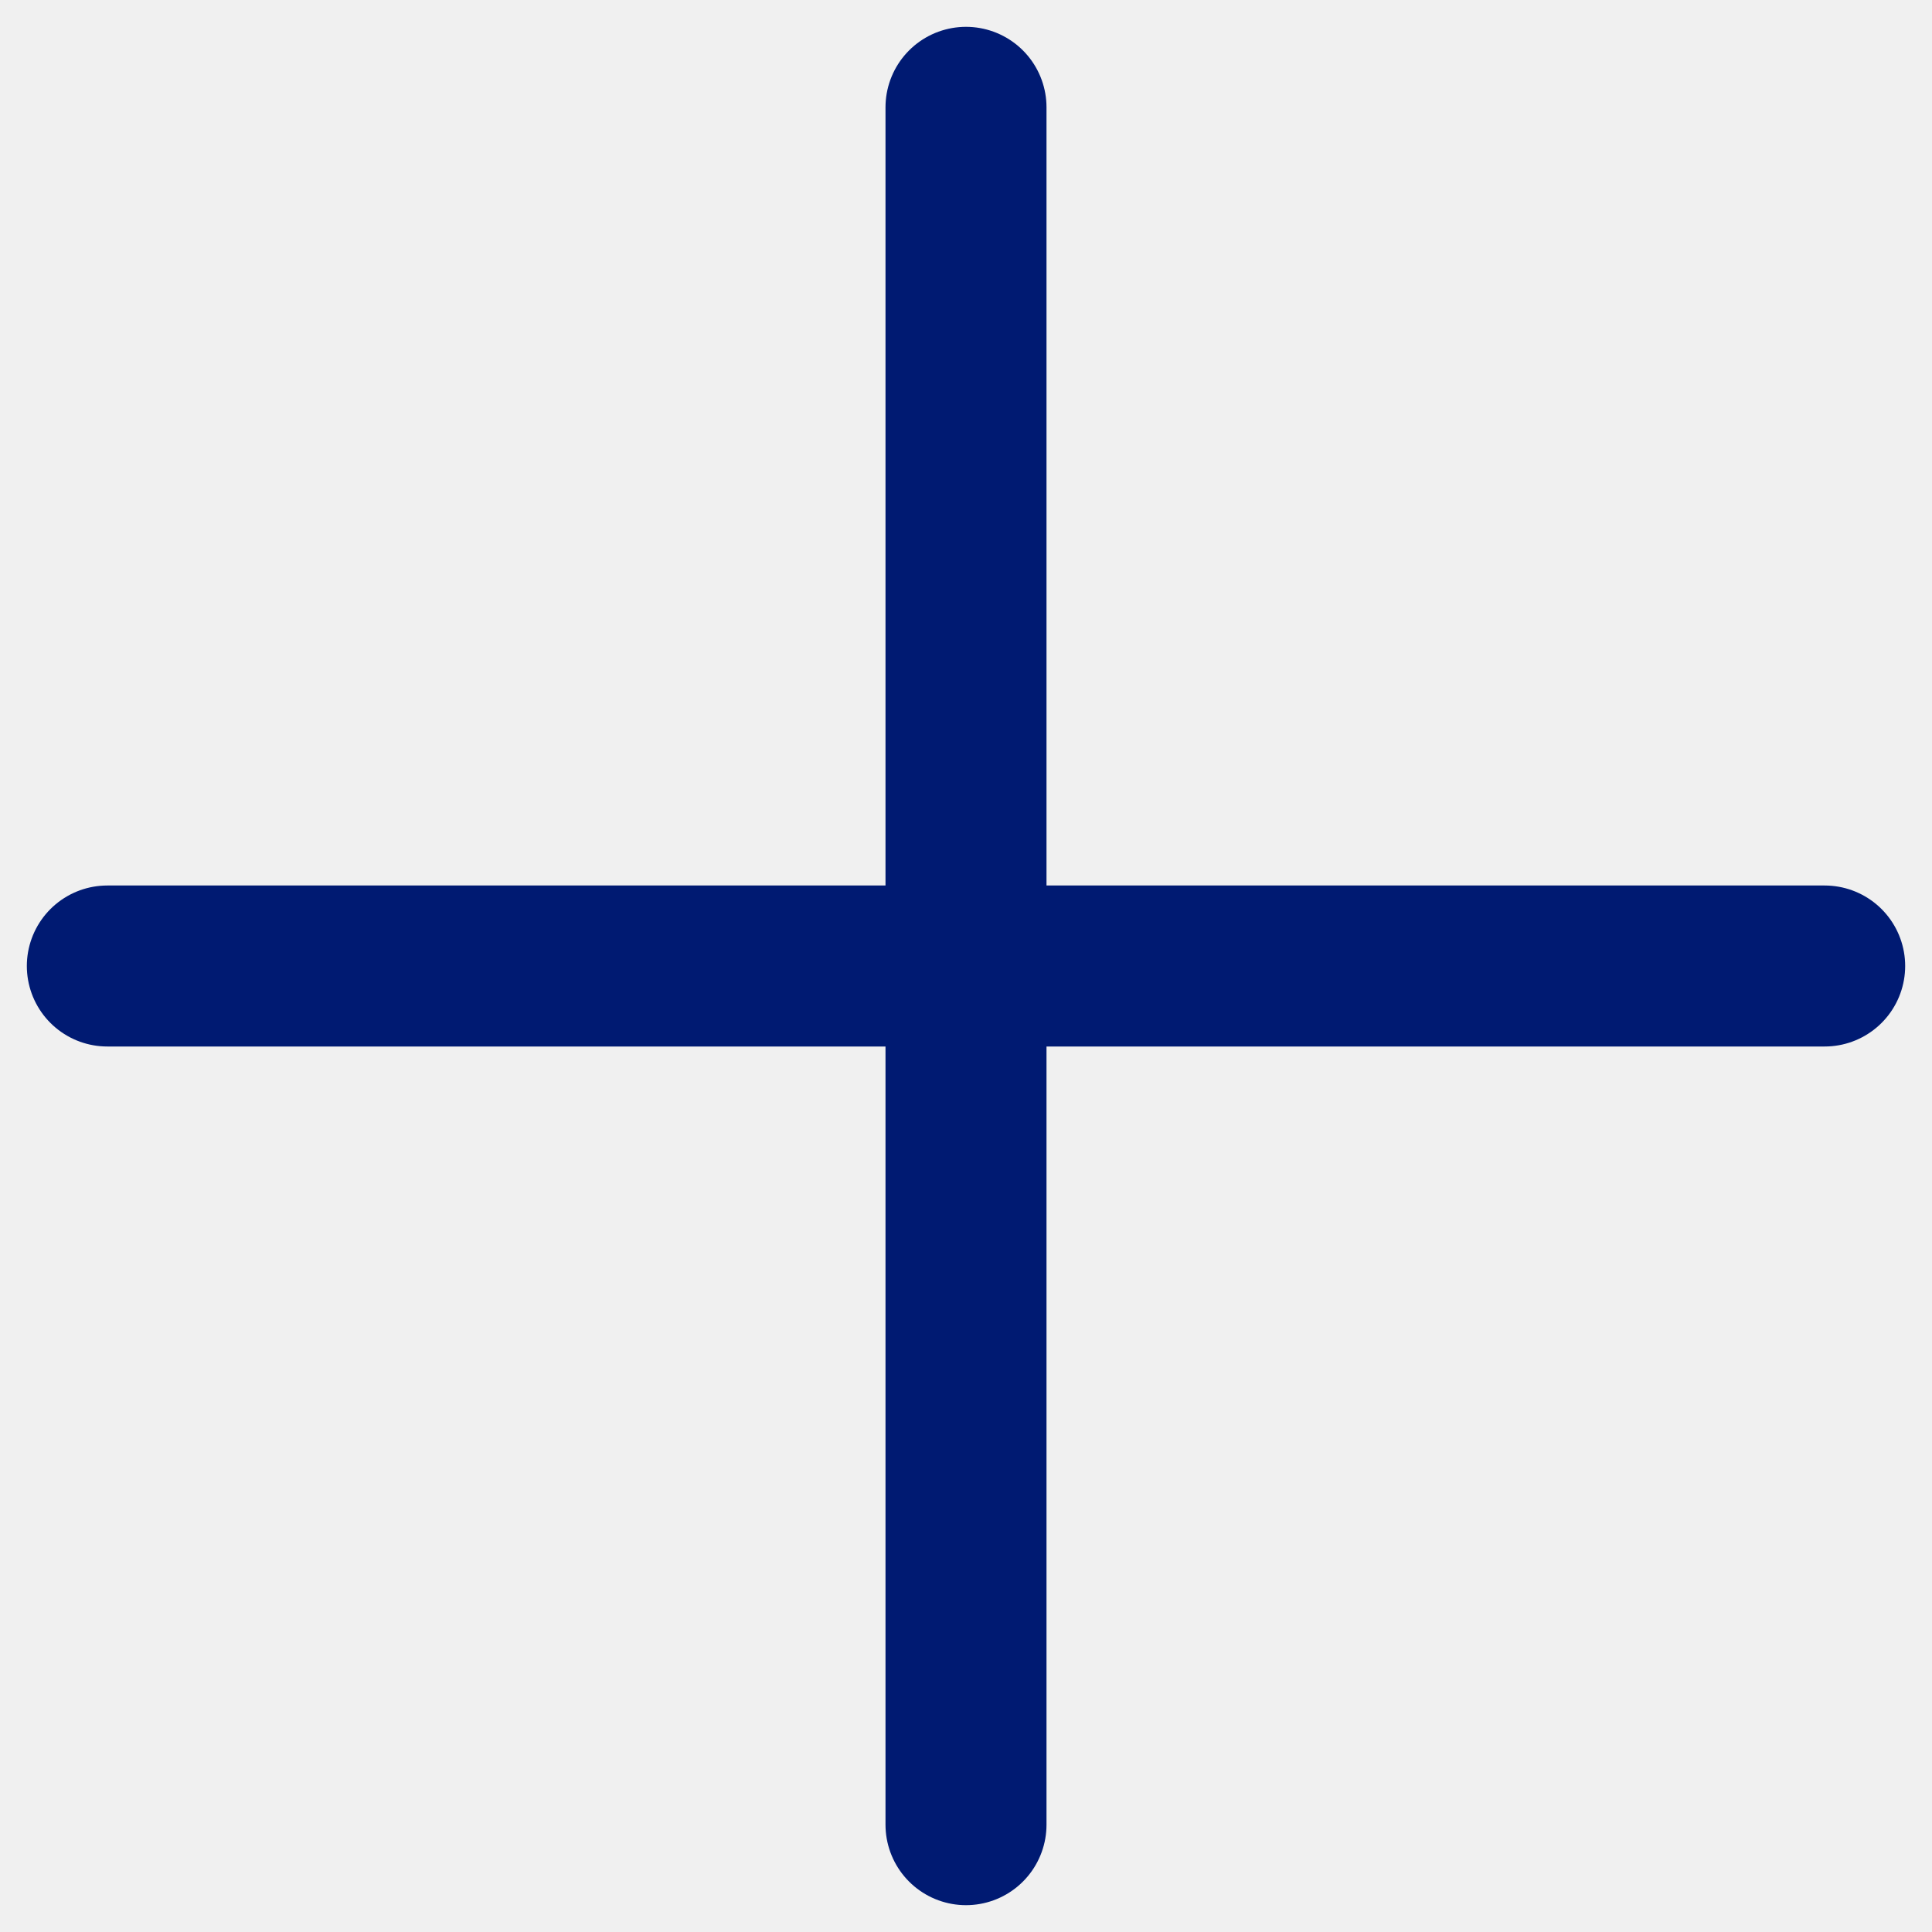
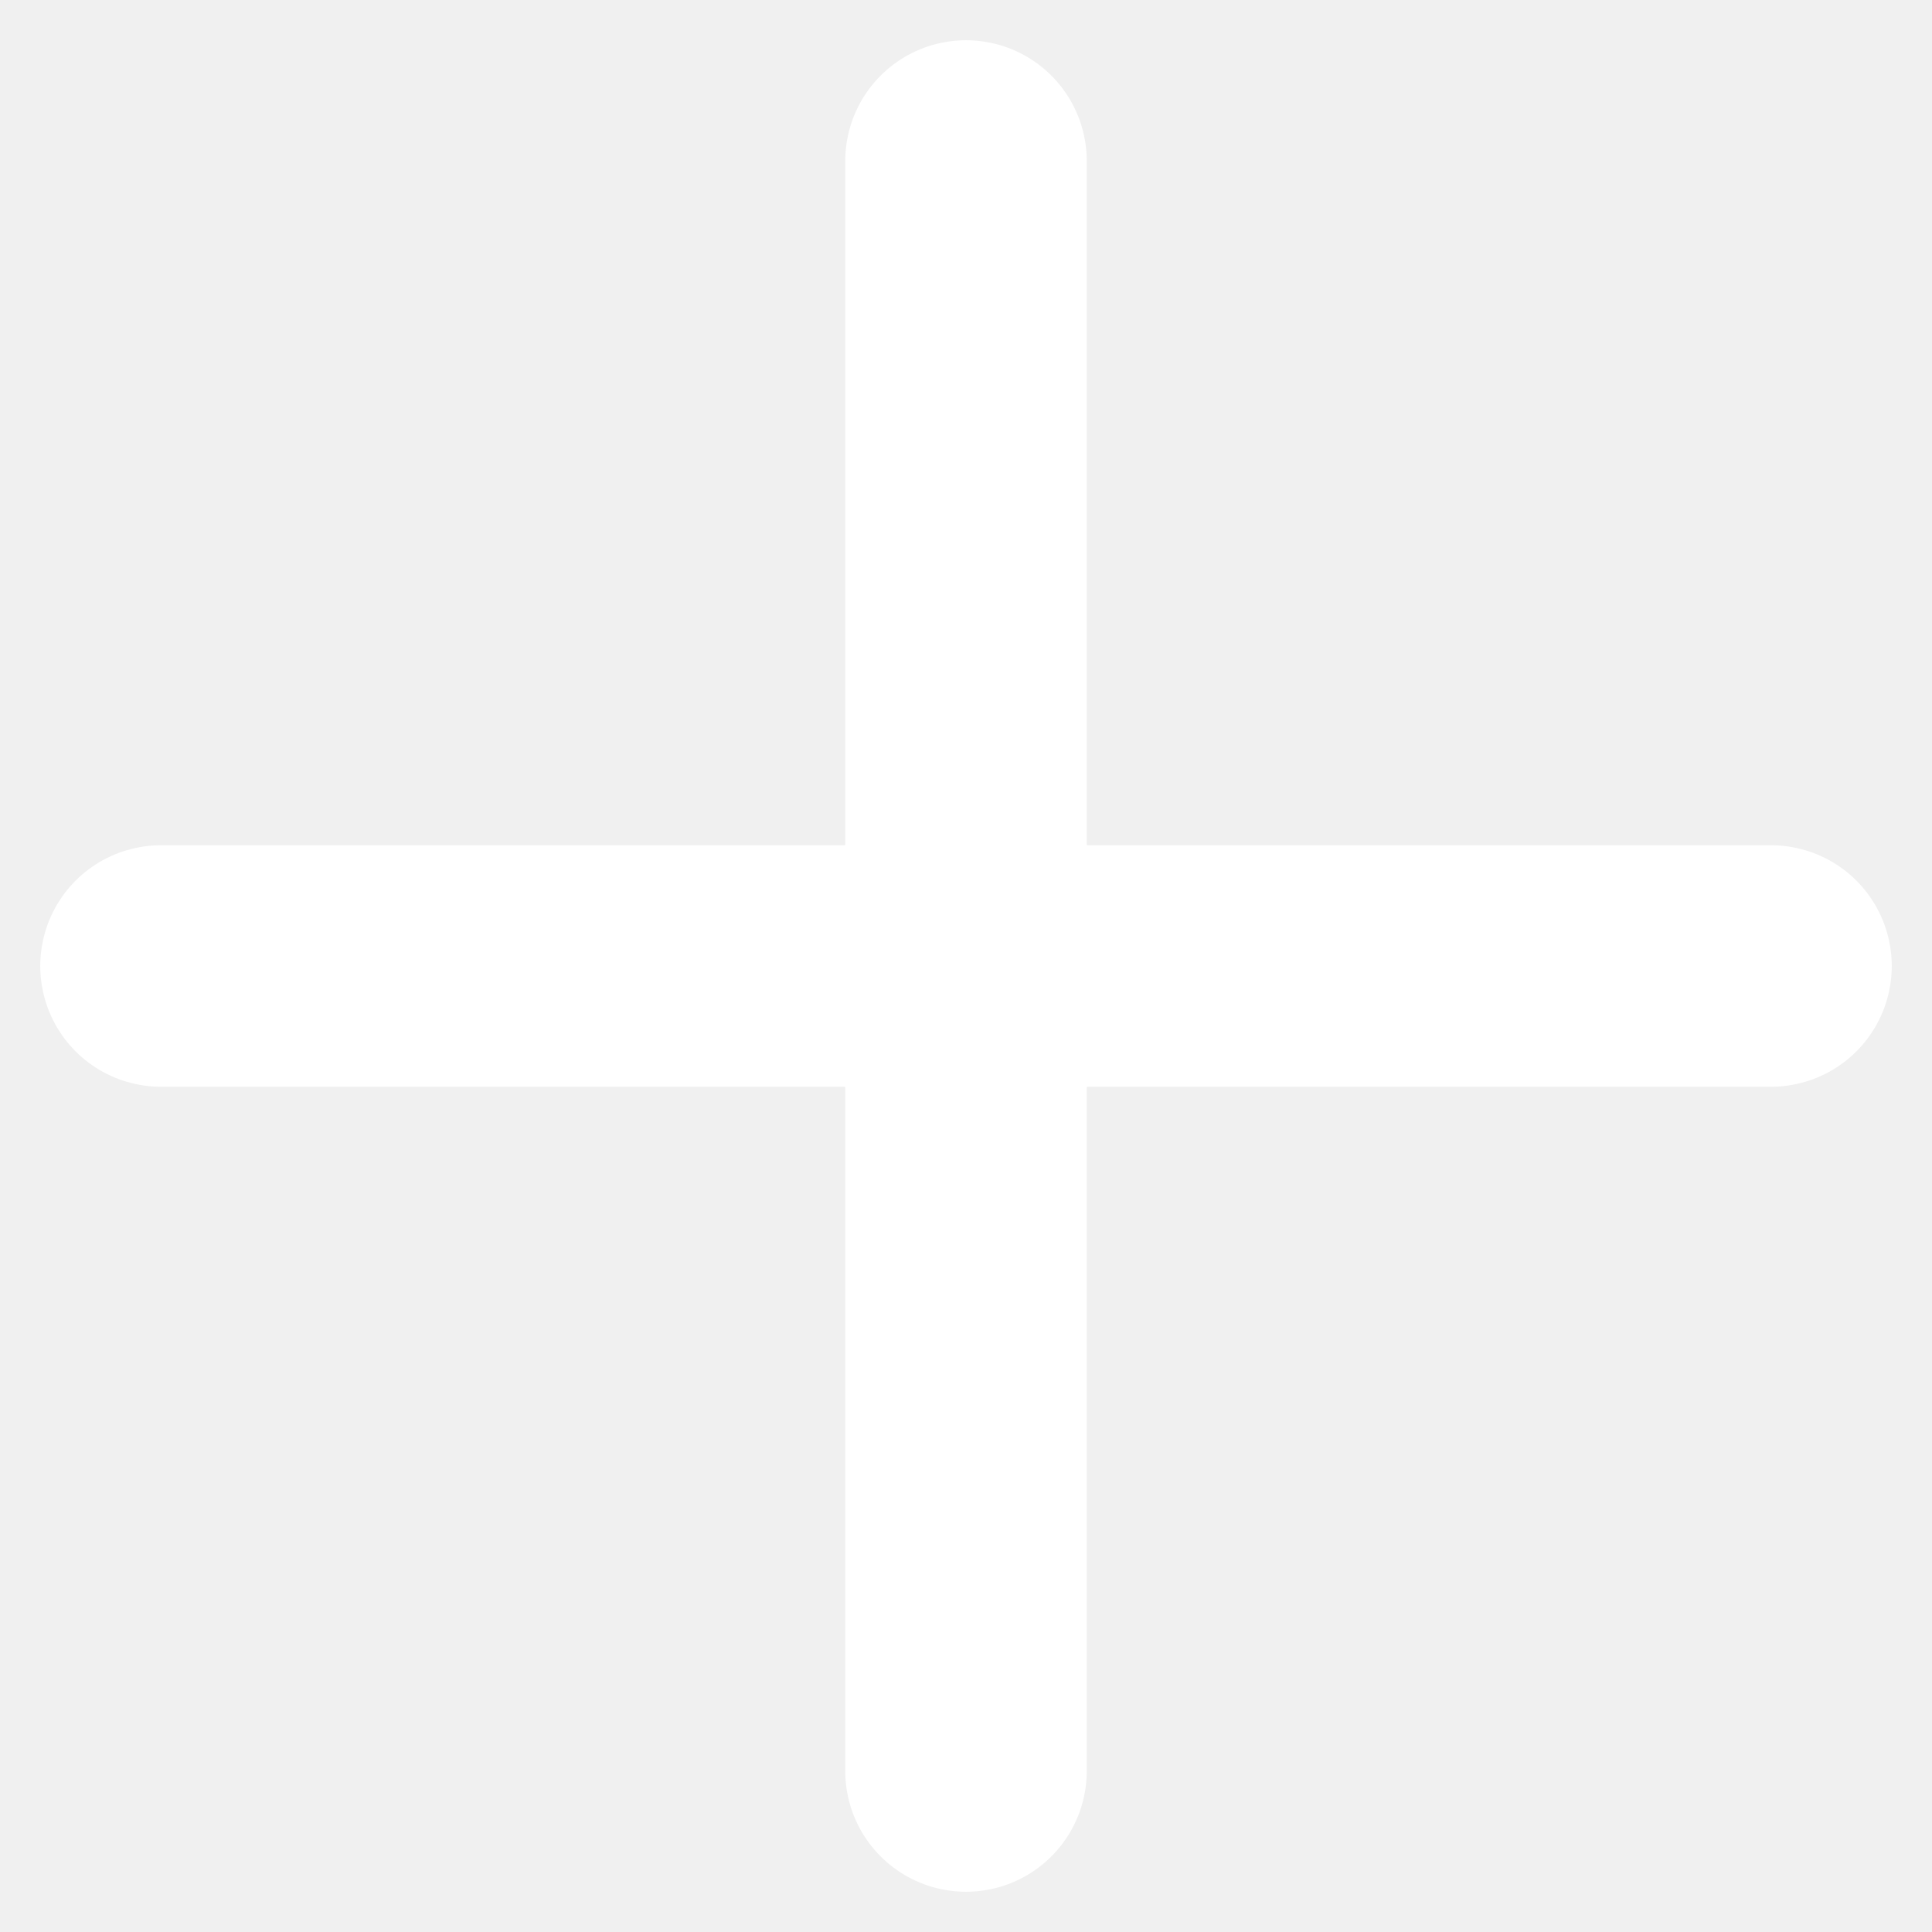
- <svg xmlns="http://www.w3.org/2000/svg" width="18" height="18" viewBox="0 0 18 18" fill="none">
-   <path d="M1 9H17M9 1V17" stroke="#001A72" stroke-width="1.5" stroke-linecap="round" stroke-linejoin="round" />
+ <svg xmlns="http://www.w3.org/2000/svg" width="12" height="12" viewBox="0 0 12 12" fill="none">
+   <path d="M6 1V11M1 6H11" stroke="white" stroke-width="1.5" stroke-linecap="round" stroke-linejoin="round" />
</svg>
